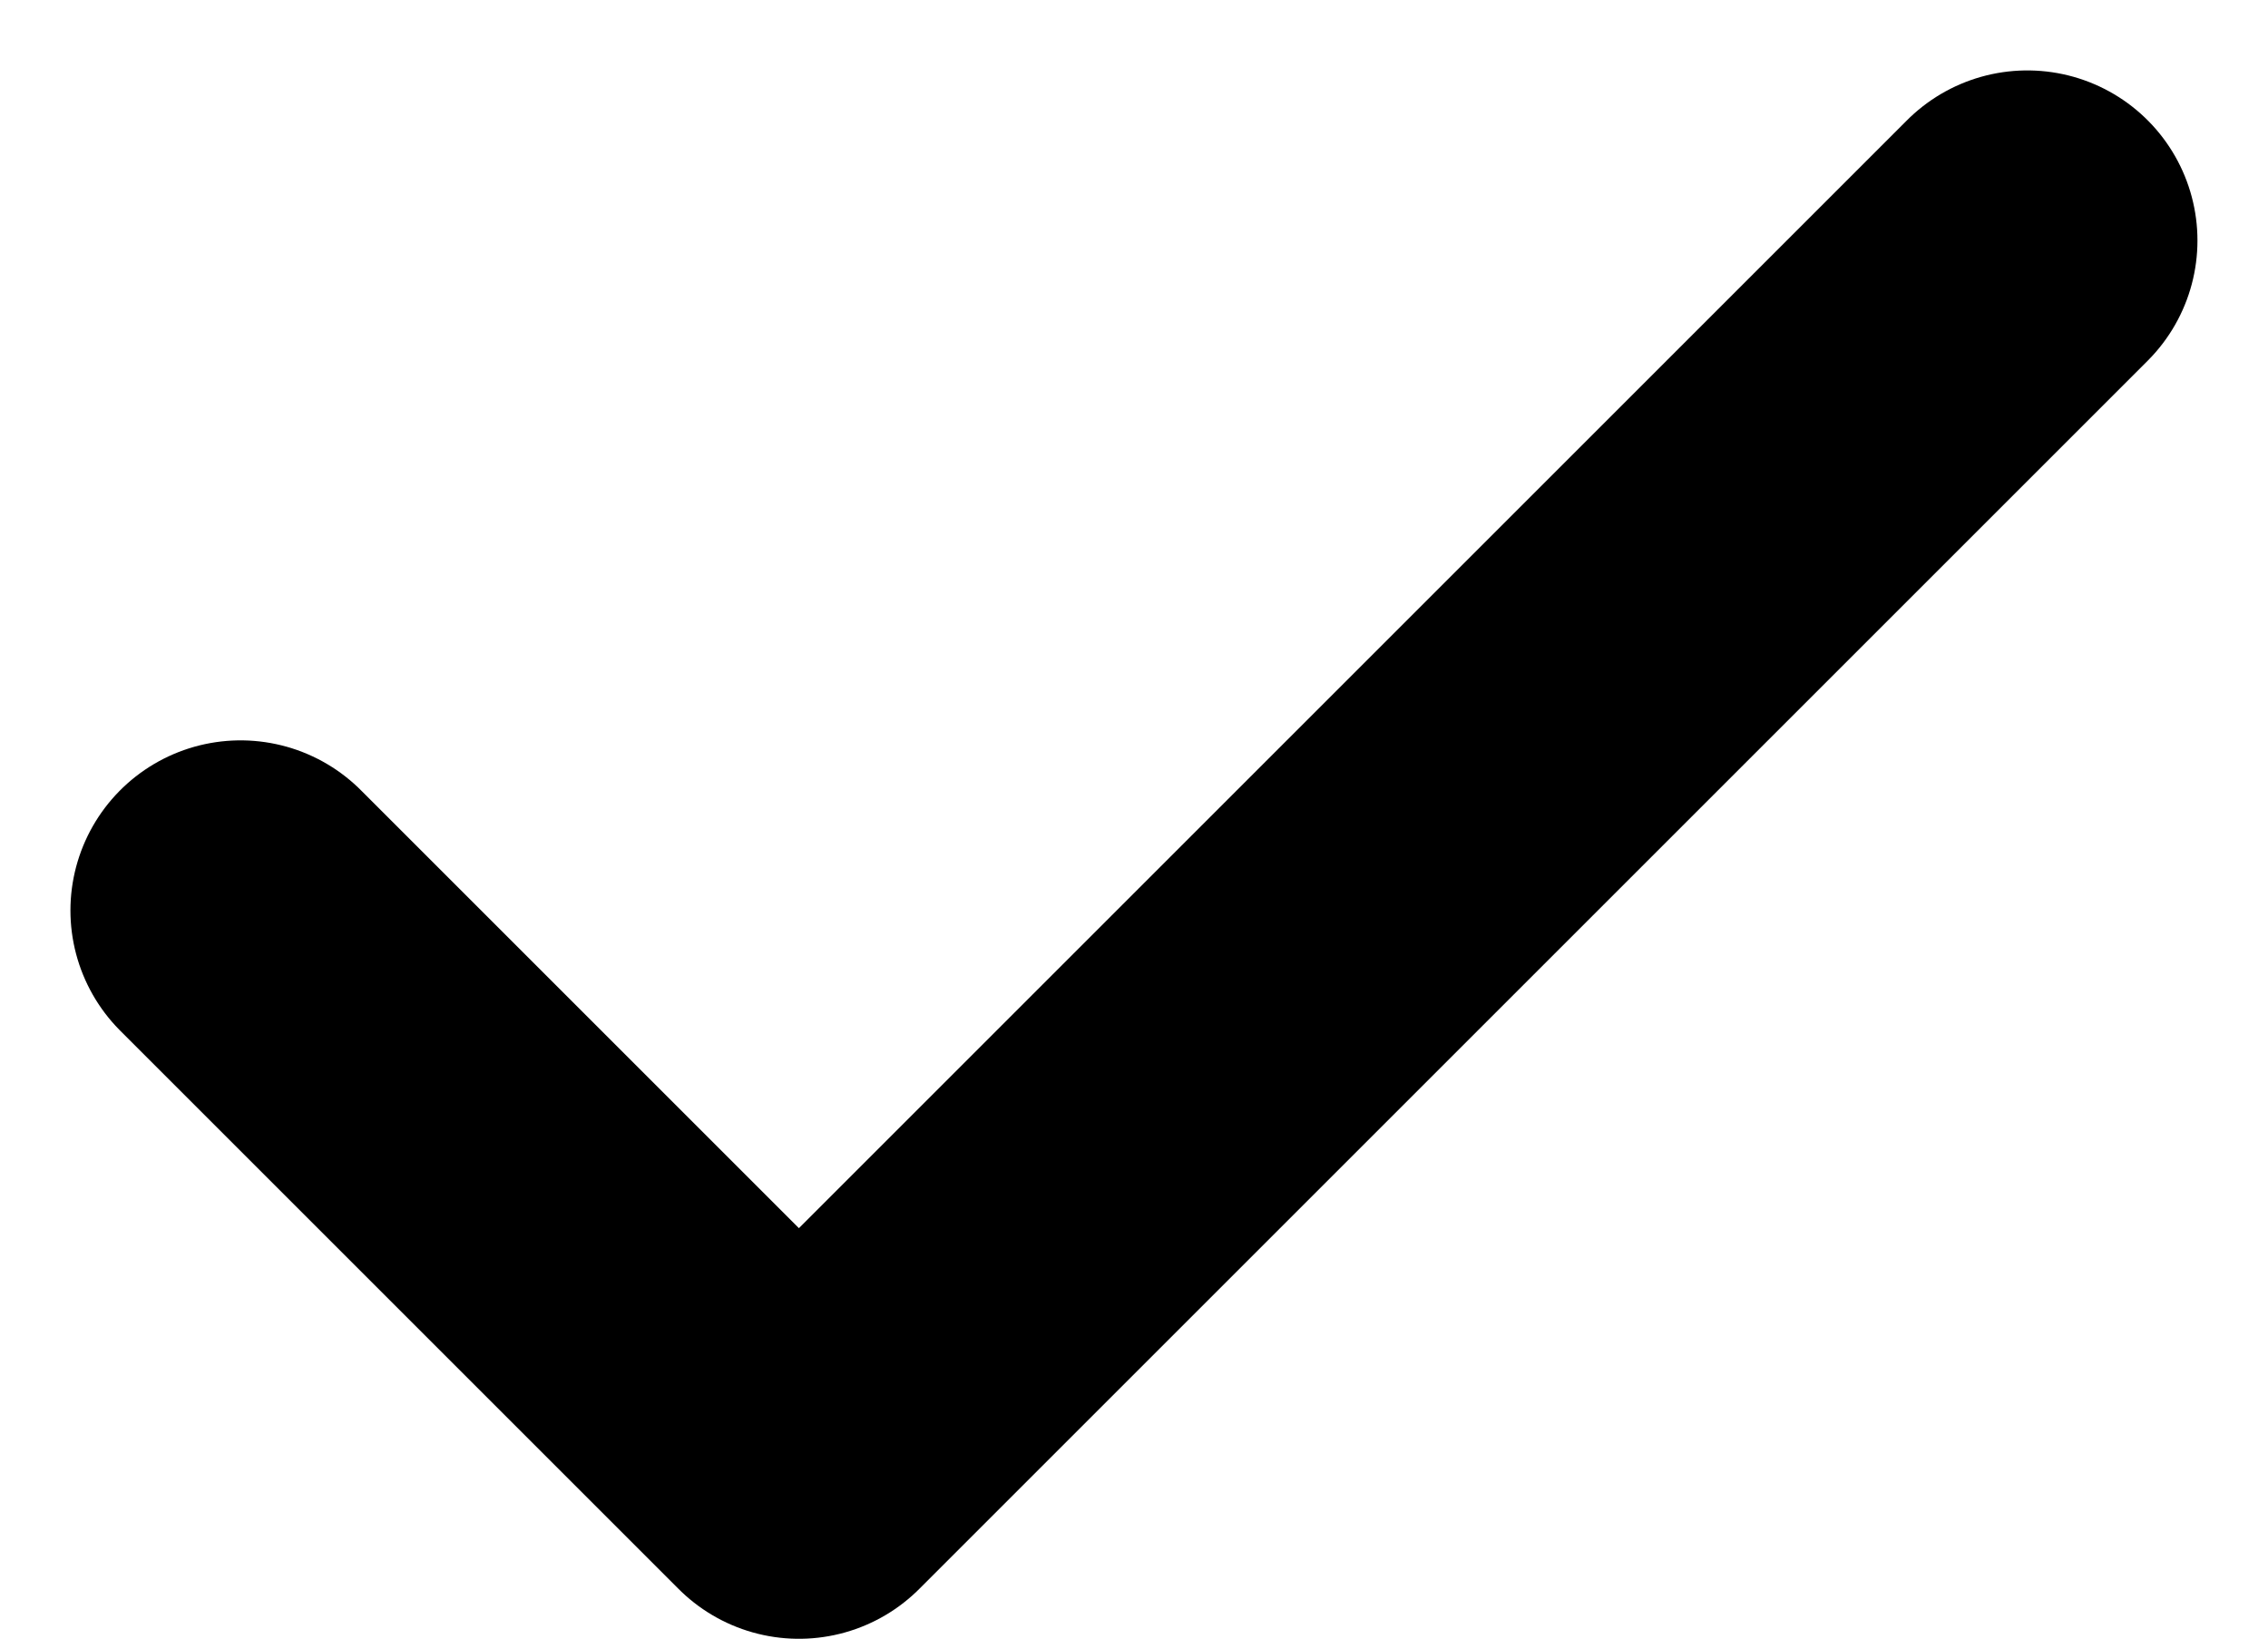
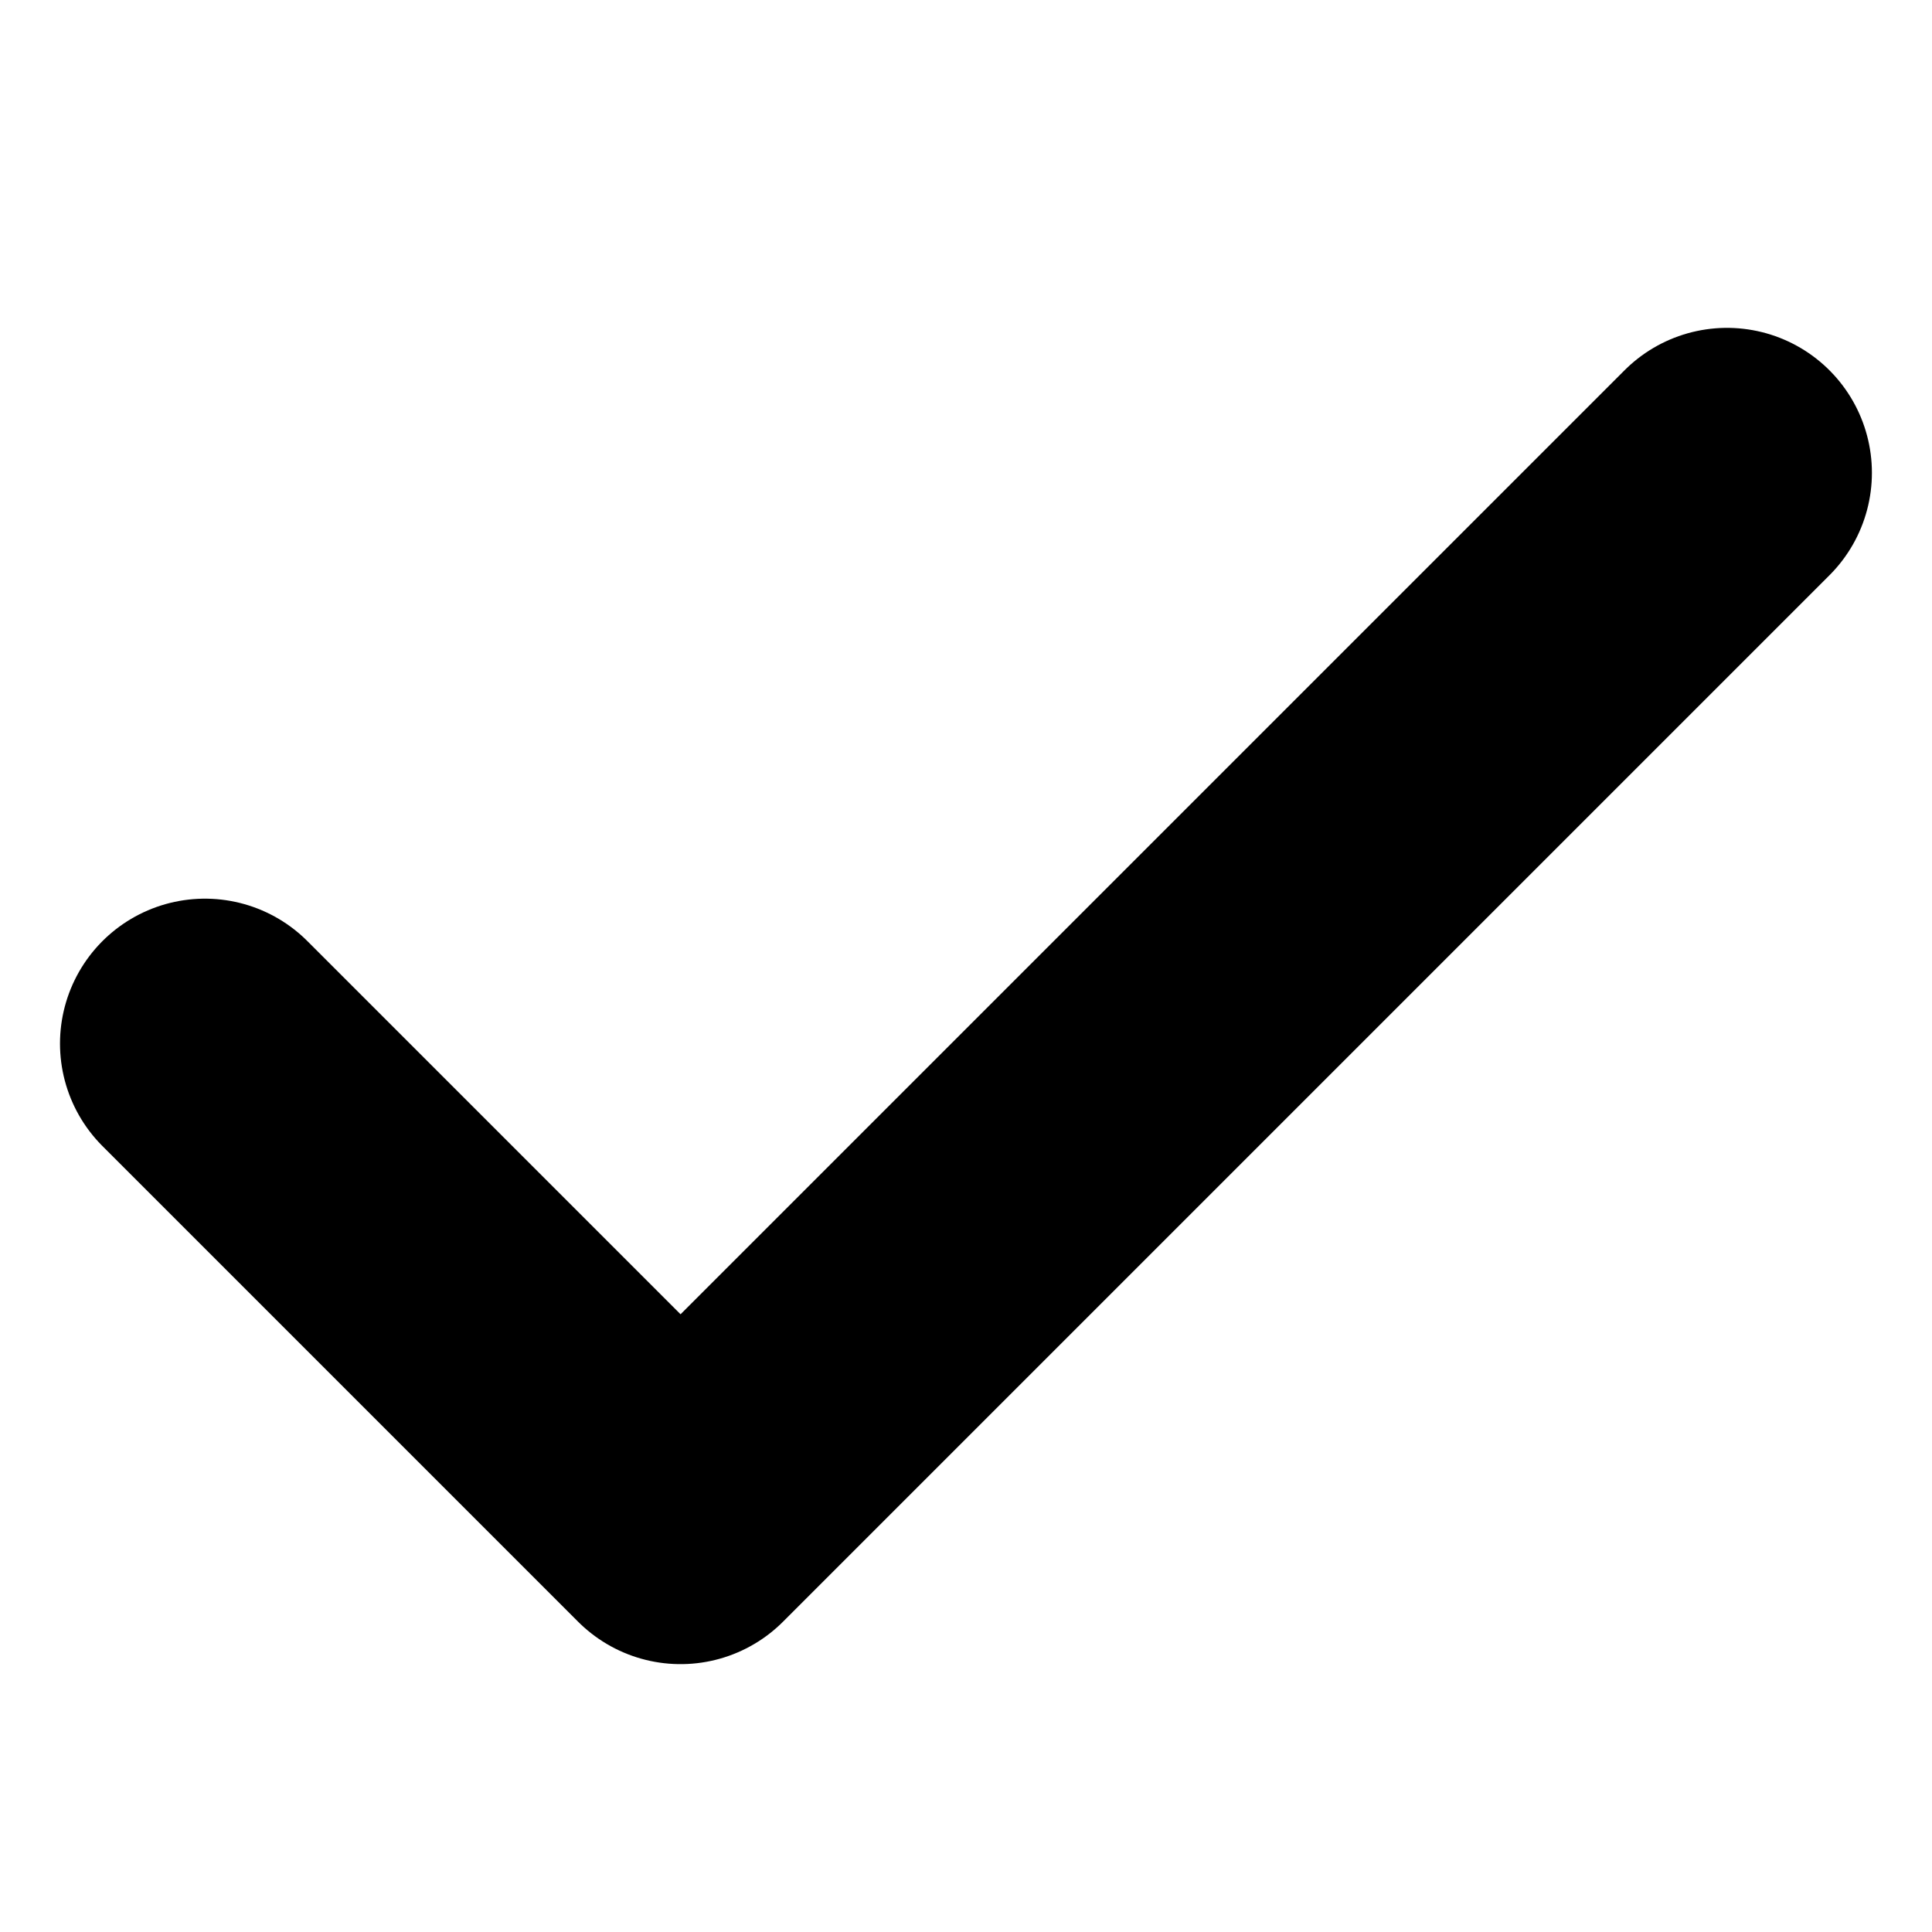
- <svg xmlns="http://www.w3.org/2000/svg" width="19.997" height="14.452" viewBox="0 0 19.997 14.452">
+ <svg xmlns="http://www.w3.org/2000/svg" width="1em" height="1em" viewBox="0 0 19.997 14.452">
  <defs>
    <style>.a{stroke-linecap:round;stroke-linejoin:round;stroke-width:3px;}
    </style>
  </defs>
  <g transform="translate(2.121 2.121)">
    <path fill="none" stroke="currentColor" class="a" d="M21.754,9,10.923,19.831,6,14.908" transform="translate(-6 -9)" />
  </g>
</svg>
